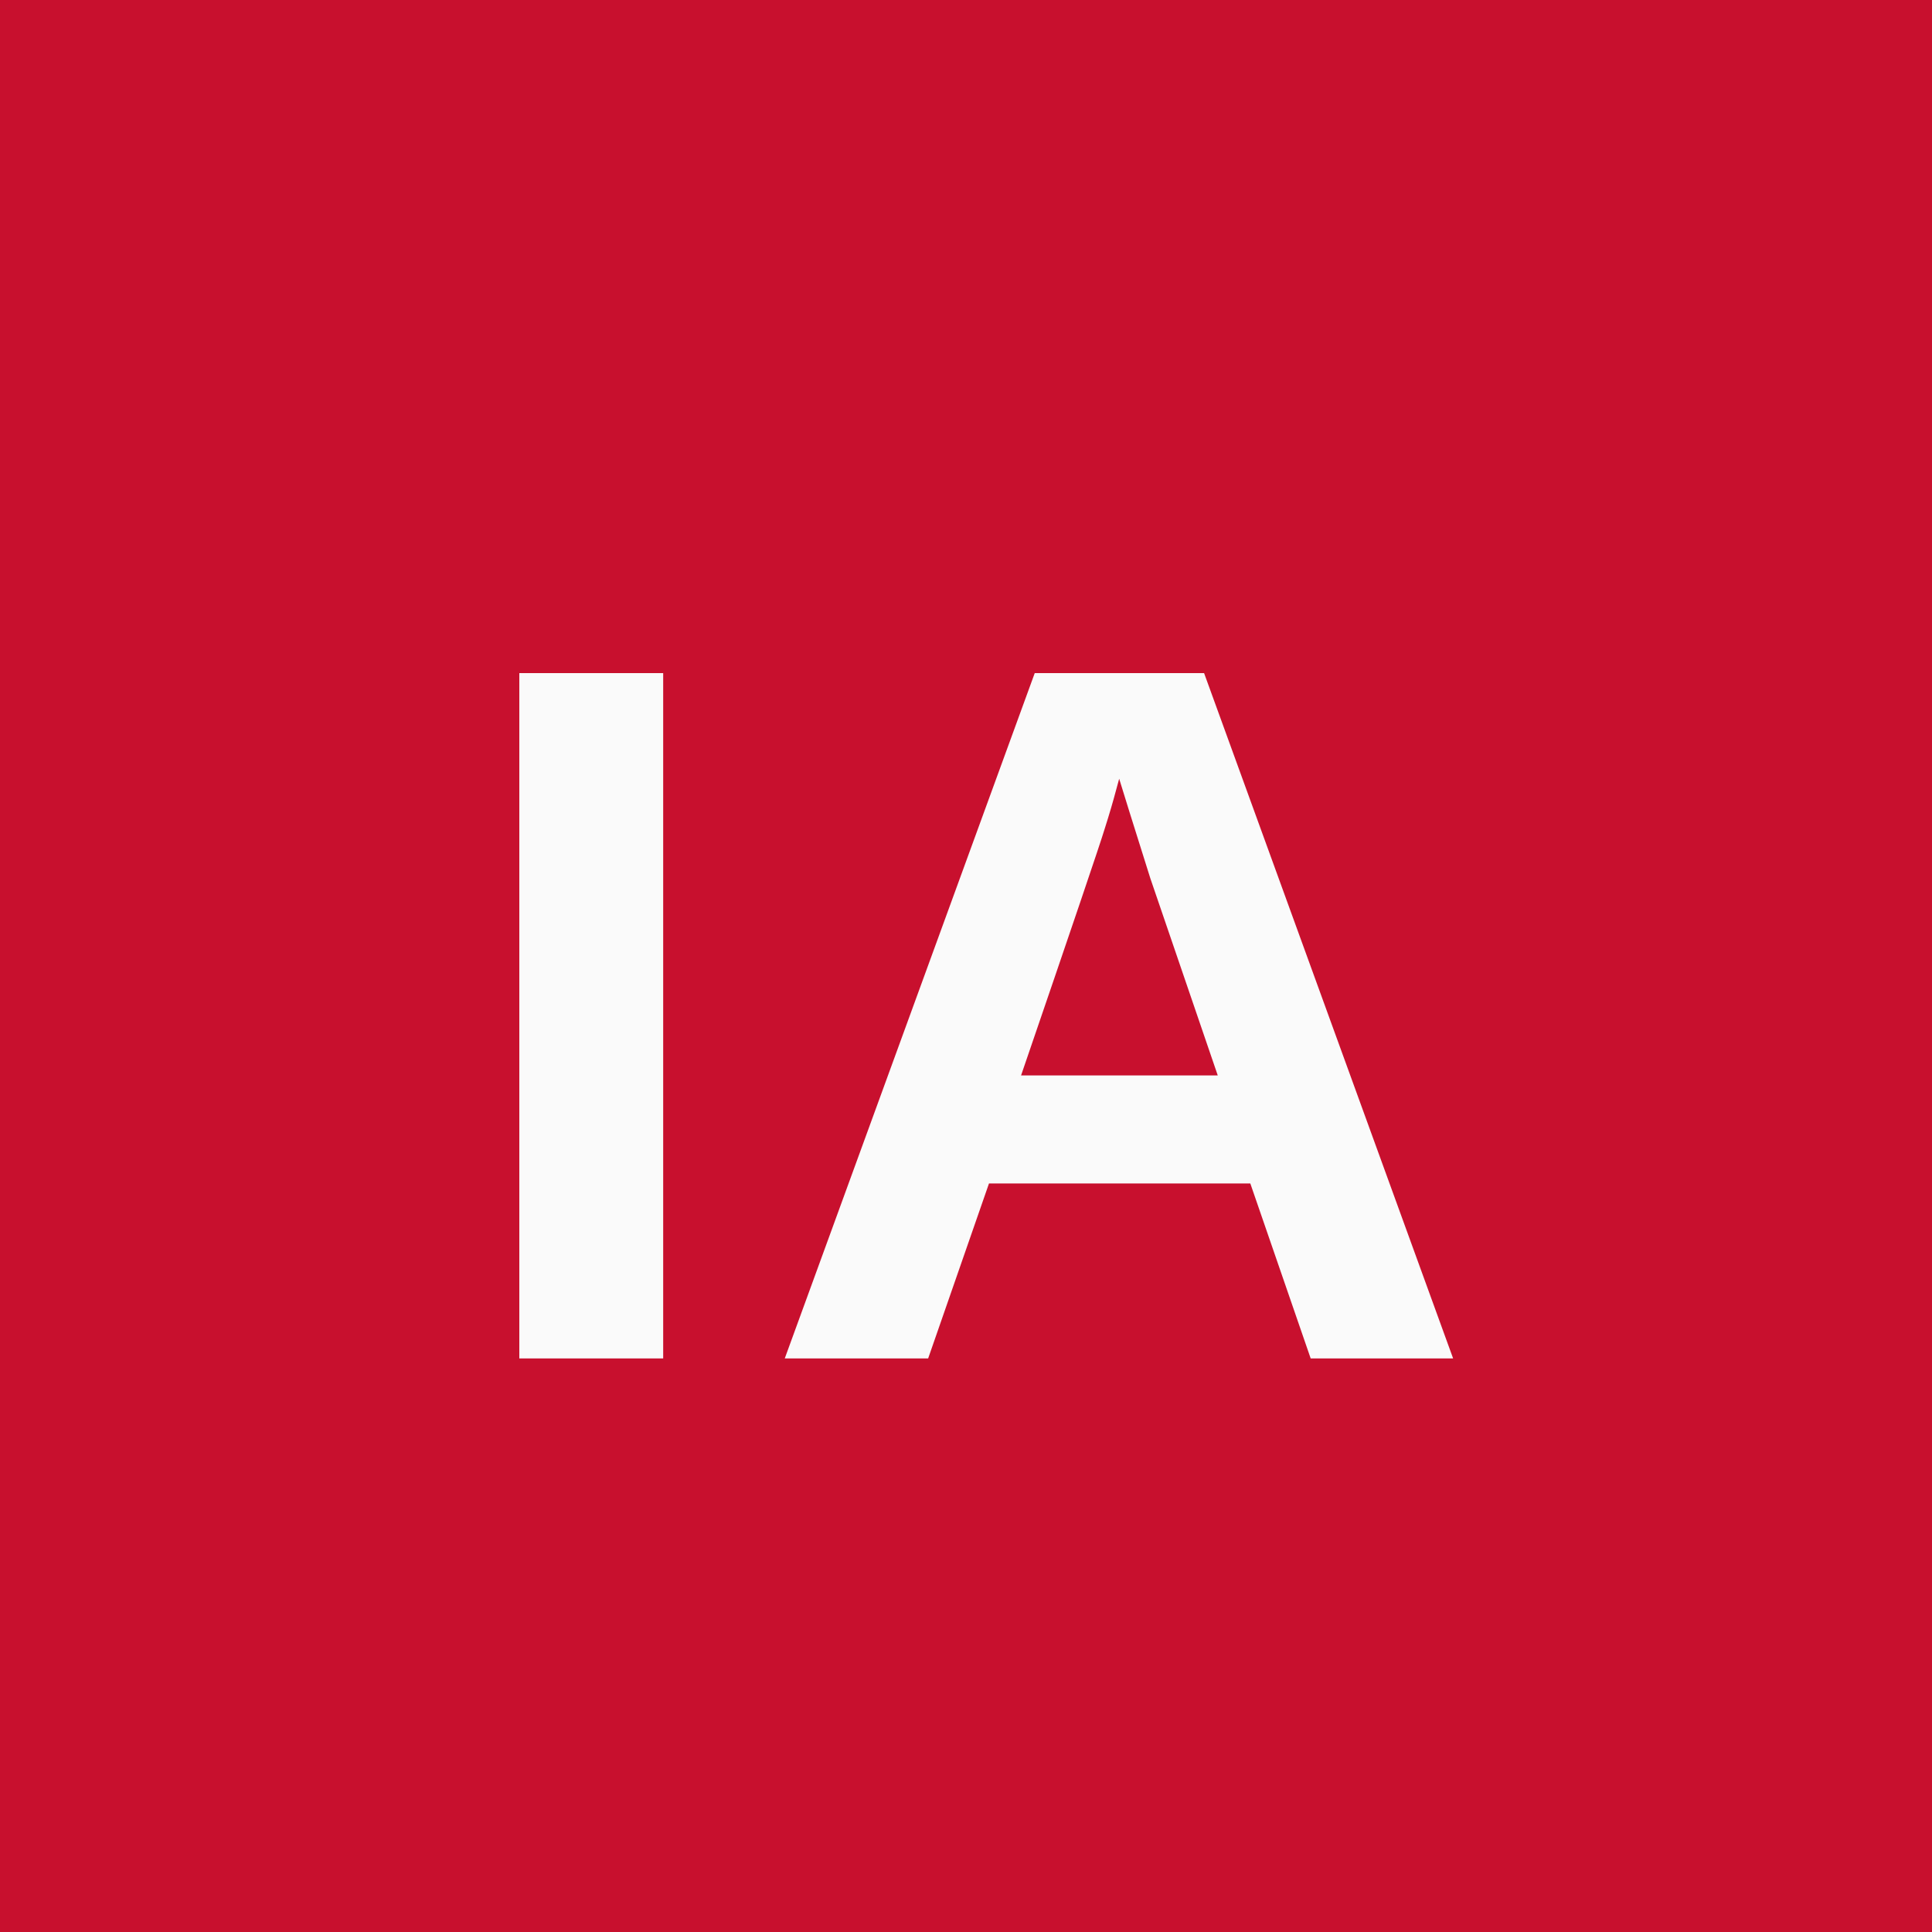
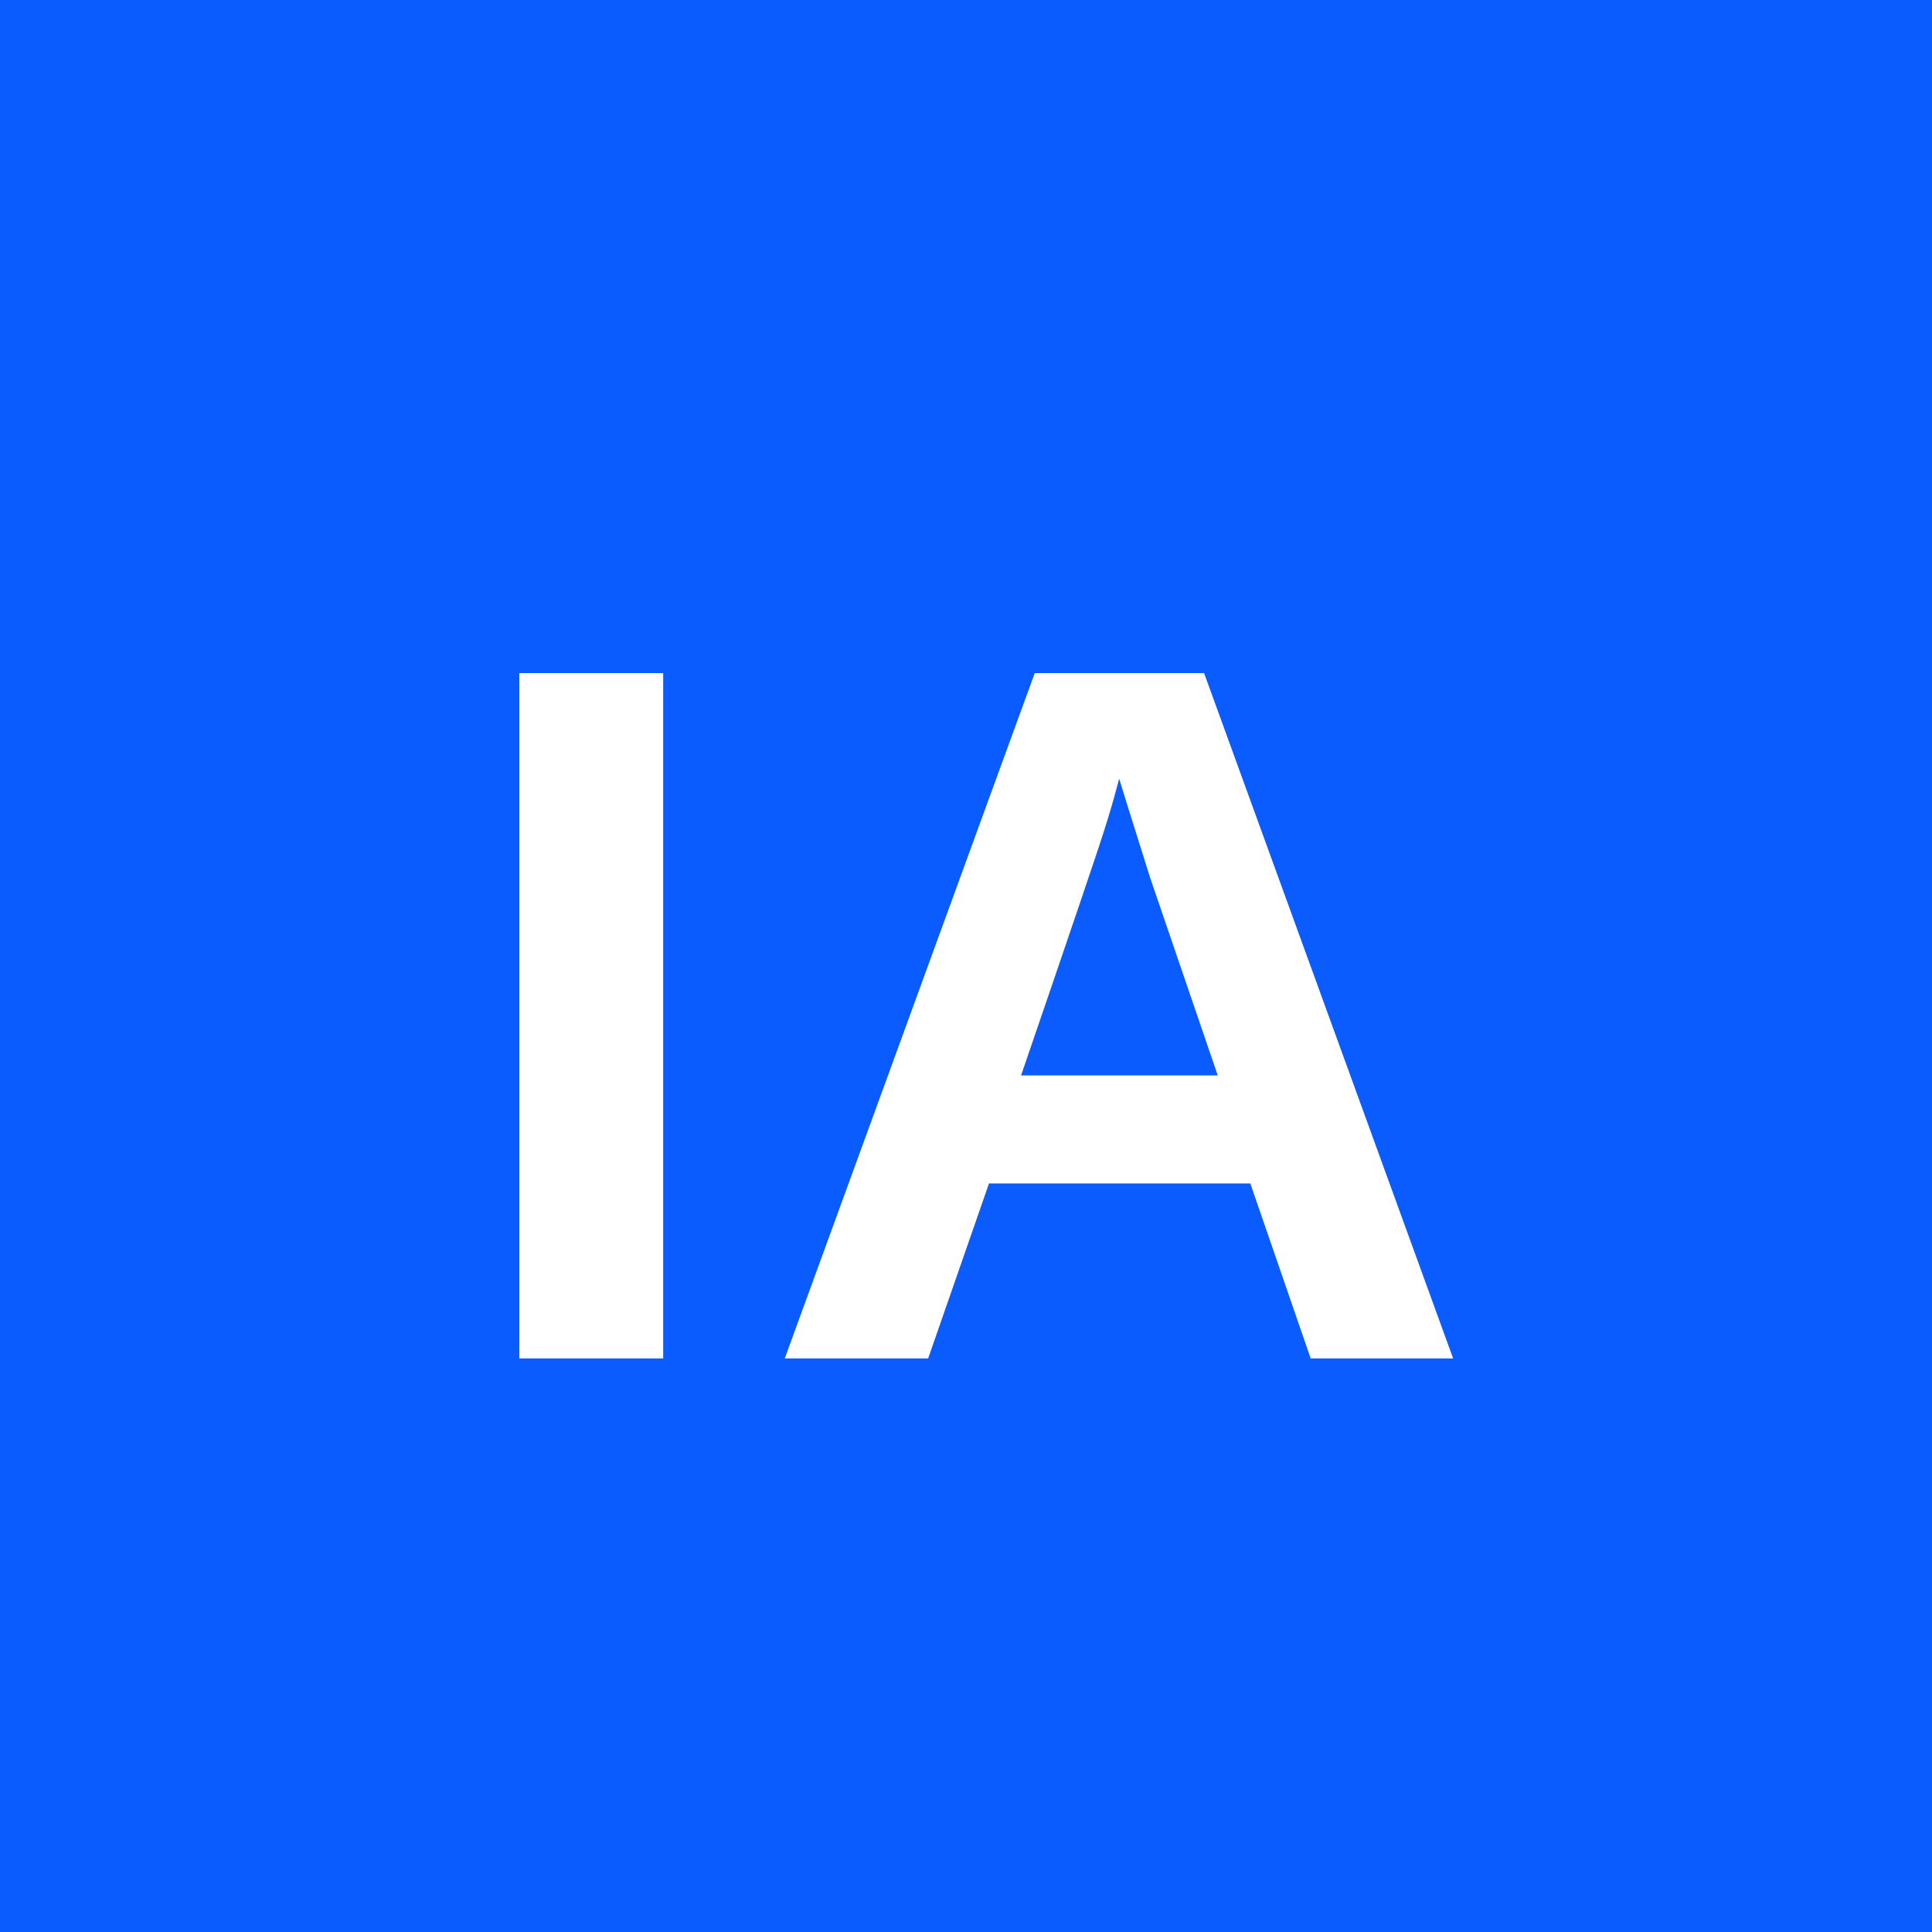
<svg xmlns="http://www.w3.org/2000/svg" viewBox="0 0 64 64">
-   <rect width="64" height="64" fill="#C8102E" />
-   <text x="32" y="45" font-family="Arial, Helvetica, sans-serif" font-size="33" font-weight="700" fill="#FAFAFA" text-anchor="middle" letter-spacing="1">IA</text>
+   <rect width="64" height="64" fill="#0A5CFF" />
+   <text x="32" y="45" font-family="Arial, Helvetica, sans-serif" font-size="33" font-weight="700" fill="#FFFFFF" text-anchor="middle" letter-spacing="1">IA</text>
</svg>
